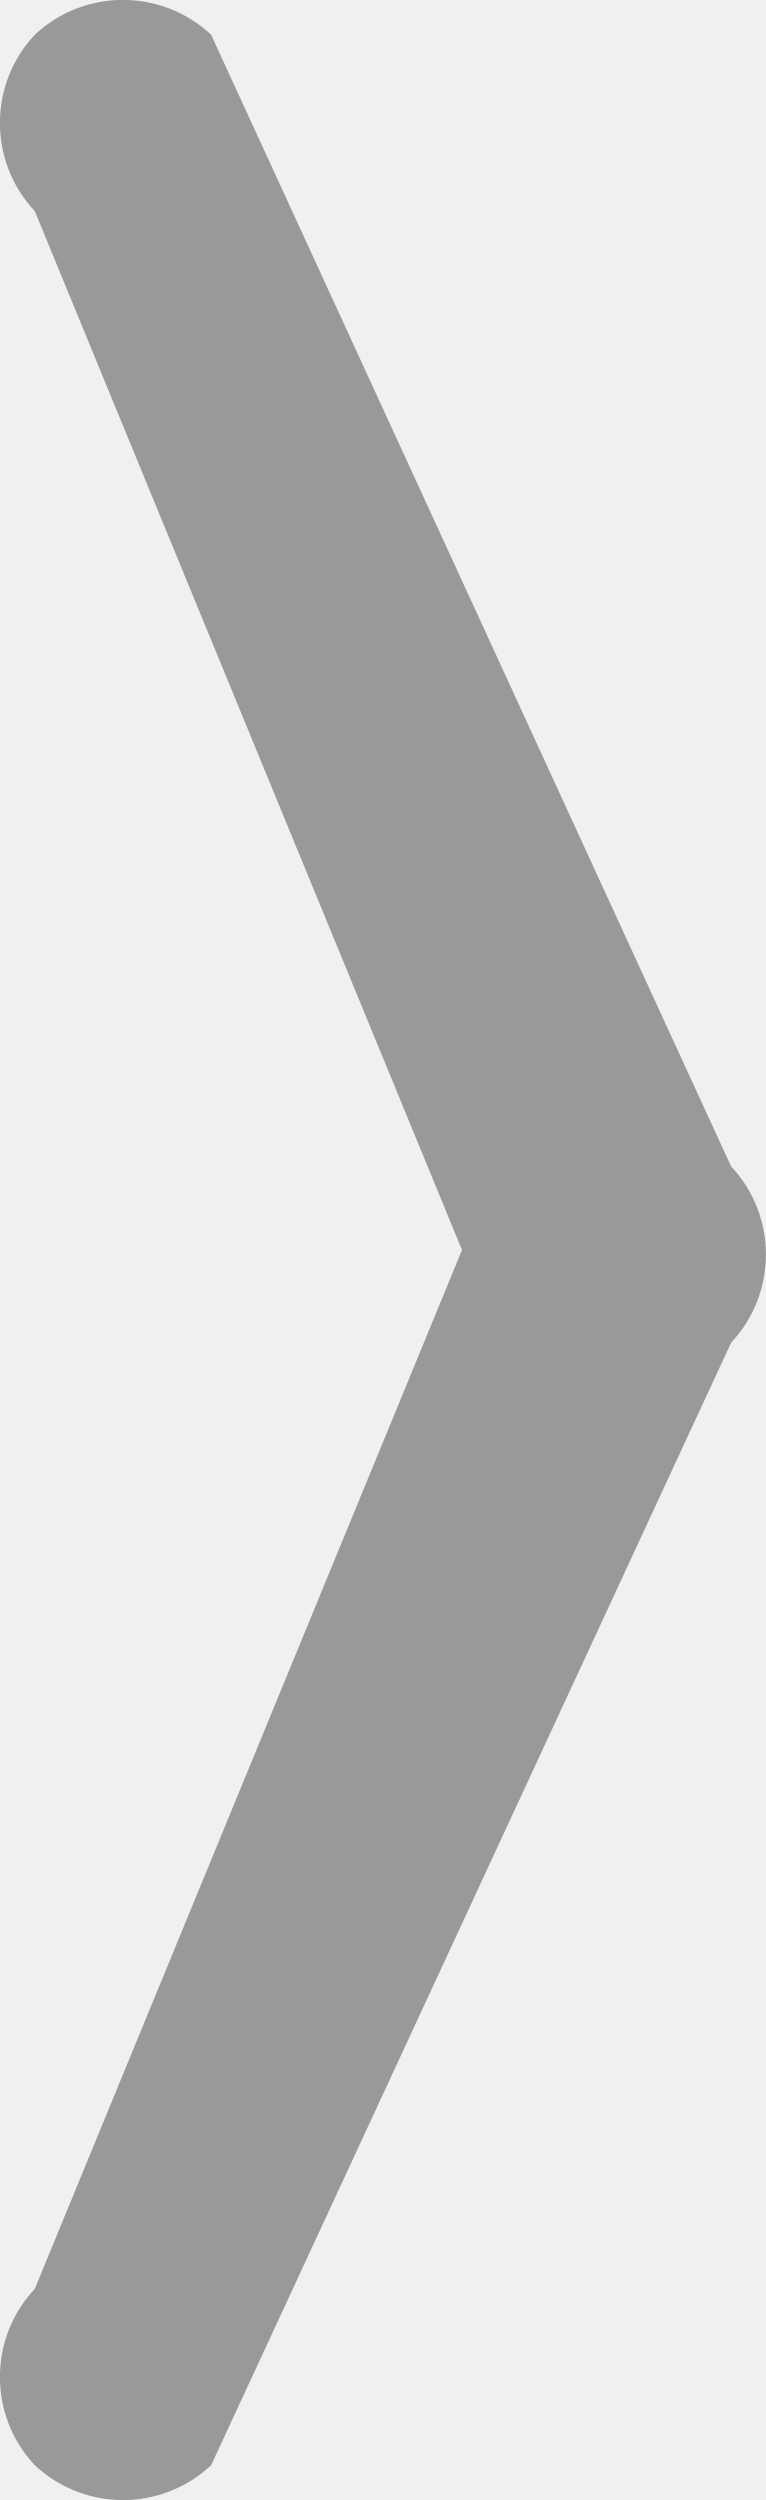
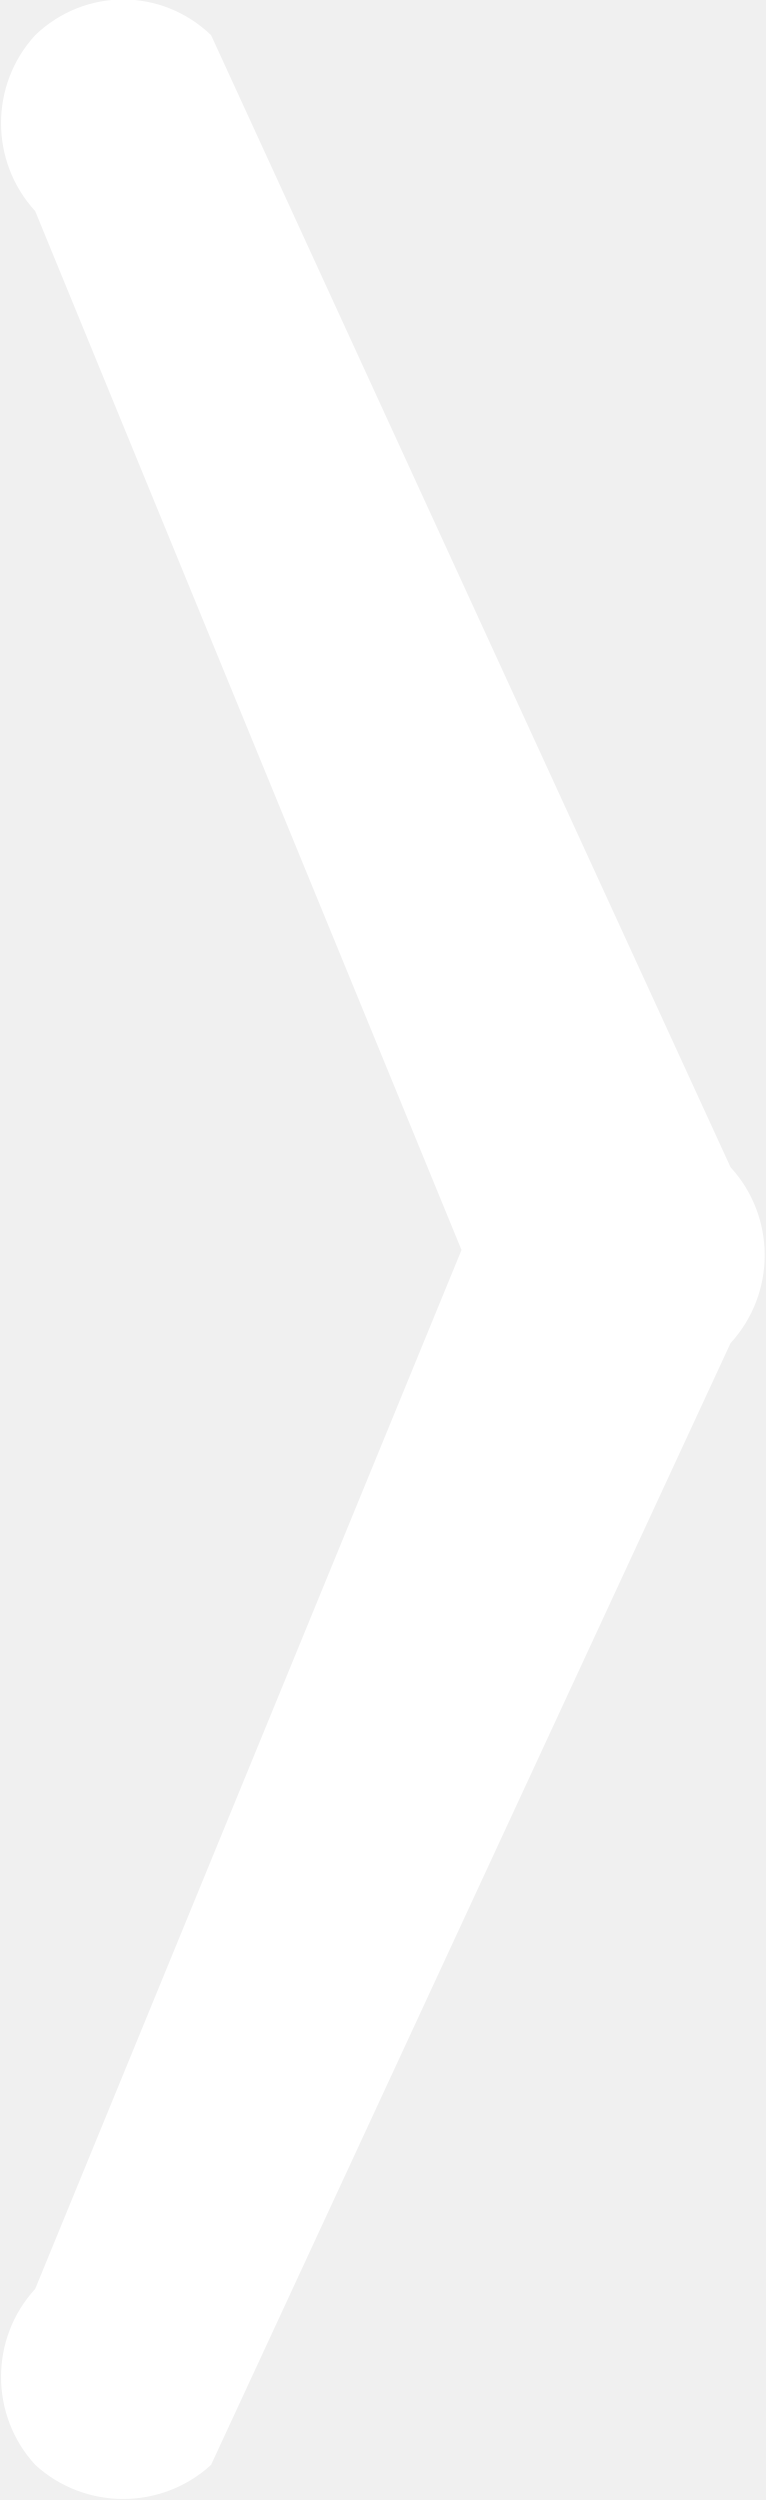
- <svg xmlns="http://www.w3.org/2000/svg" viewBox="0 0 37 120.78">
-   <defs>
-     <style>.cls-1{fill:#999;}</style>
-   </defs>
-   <g id="Capa_2" data-name="Capa 2">
-     <g id="Capa_1-2" data-name="Capa 1">
-       <g id="Forma_1" data-name="Forma 1">
-         <path class="cls-1" d="M1.68,1.68a6.23,6.23,0,0,0,0,8.52L22.32,60.39,1.68,110.58a6.23,6.23,0,0,0,0,8.52,6.23,6.23,0,0,0,8.52,0L35.32,64.87a6.23,6.23,0,0,0,0-8.52L10.2,1.68A6.23,6.23,0,0,0,1.68,1.68Z" />
+ <svg xmlns="http://www.w3.org/2000/svg" version="1.1" id="Capa_1" x="0px" y="0px" viewBox="0 0 37 120.8" style="enable-background:new 0 0 37 120.8;" xml:space="preserve">
+   <style type="text/css">
+ 	.st0{fill:#FFFFFF;}
+ </style>
+   <g id="Capa_2">
+     <g id="Capa_1-2">
+       <g id="Forma_1">
+         <path class="st0" d="M1.7,1.7c-2.2,2.4-2.2,6.1,0,8.5l20.6,50.2L1.7,110.6c-2.2,2.4-2.2,6.1,0,8.5c2.4,2.2,6.1,2.2,8.5,0     l25.1-54.2c2.2-2.4,2.2-6.1,0-8.5L10.2,1.7C7.8-0.6,4.1-0.6,1.7,1.7z" />
      </g>
    </g>
  </g>
</svg>
